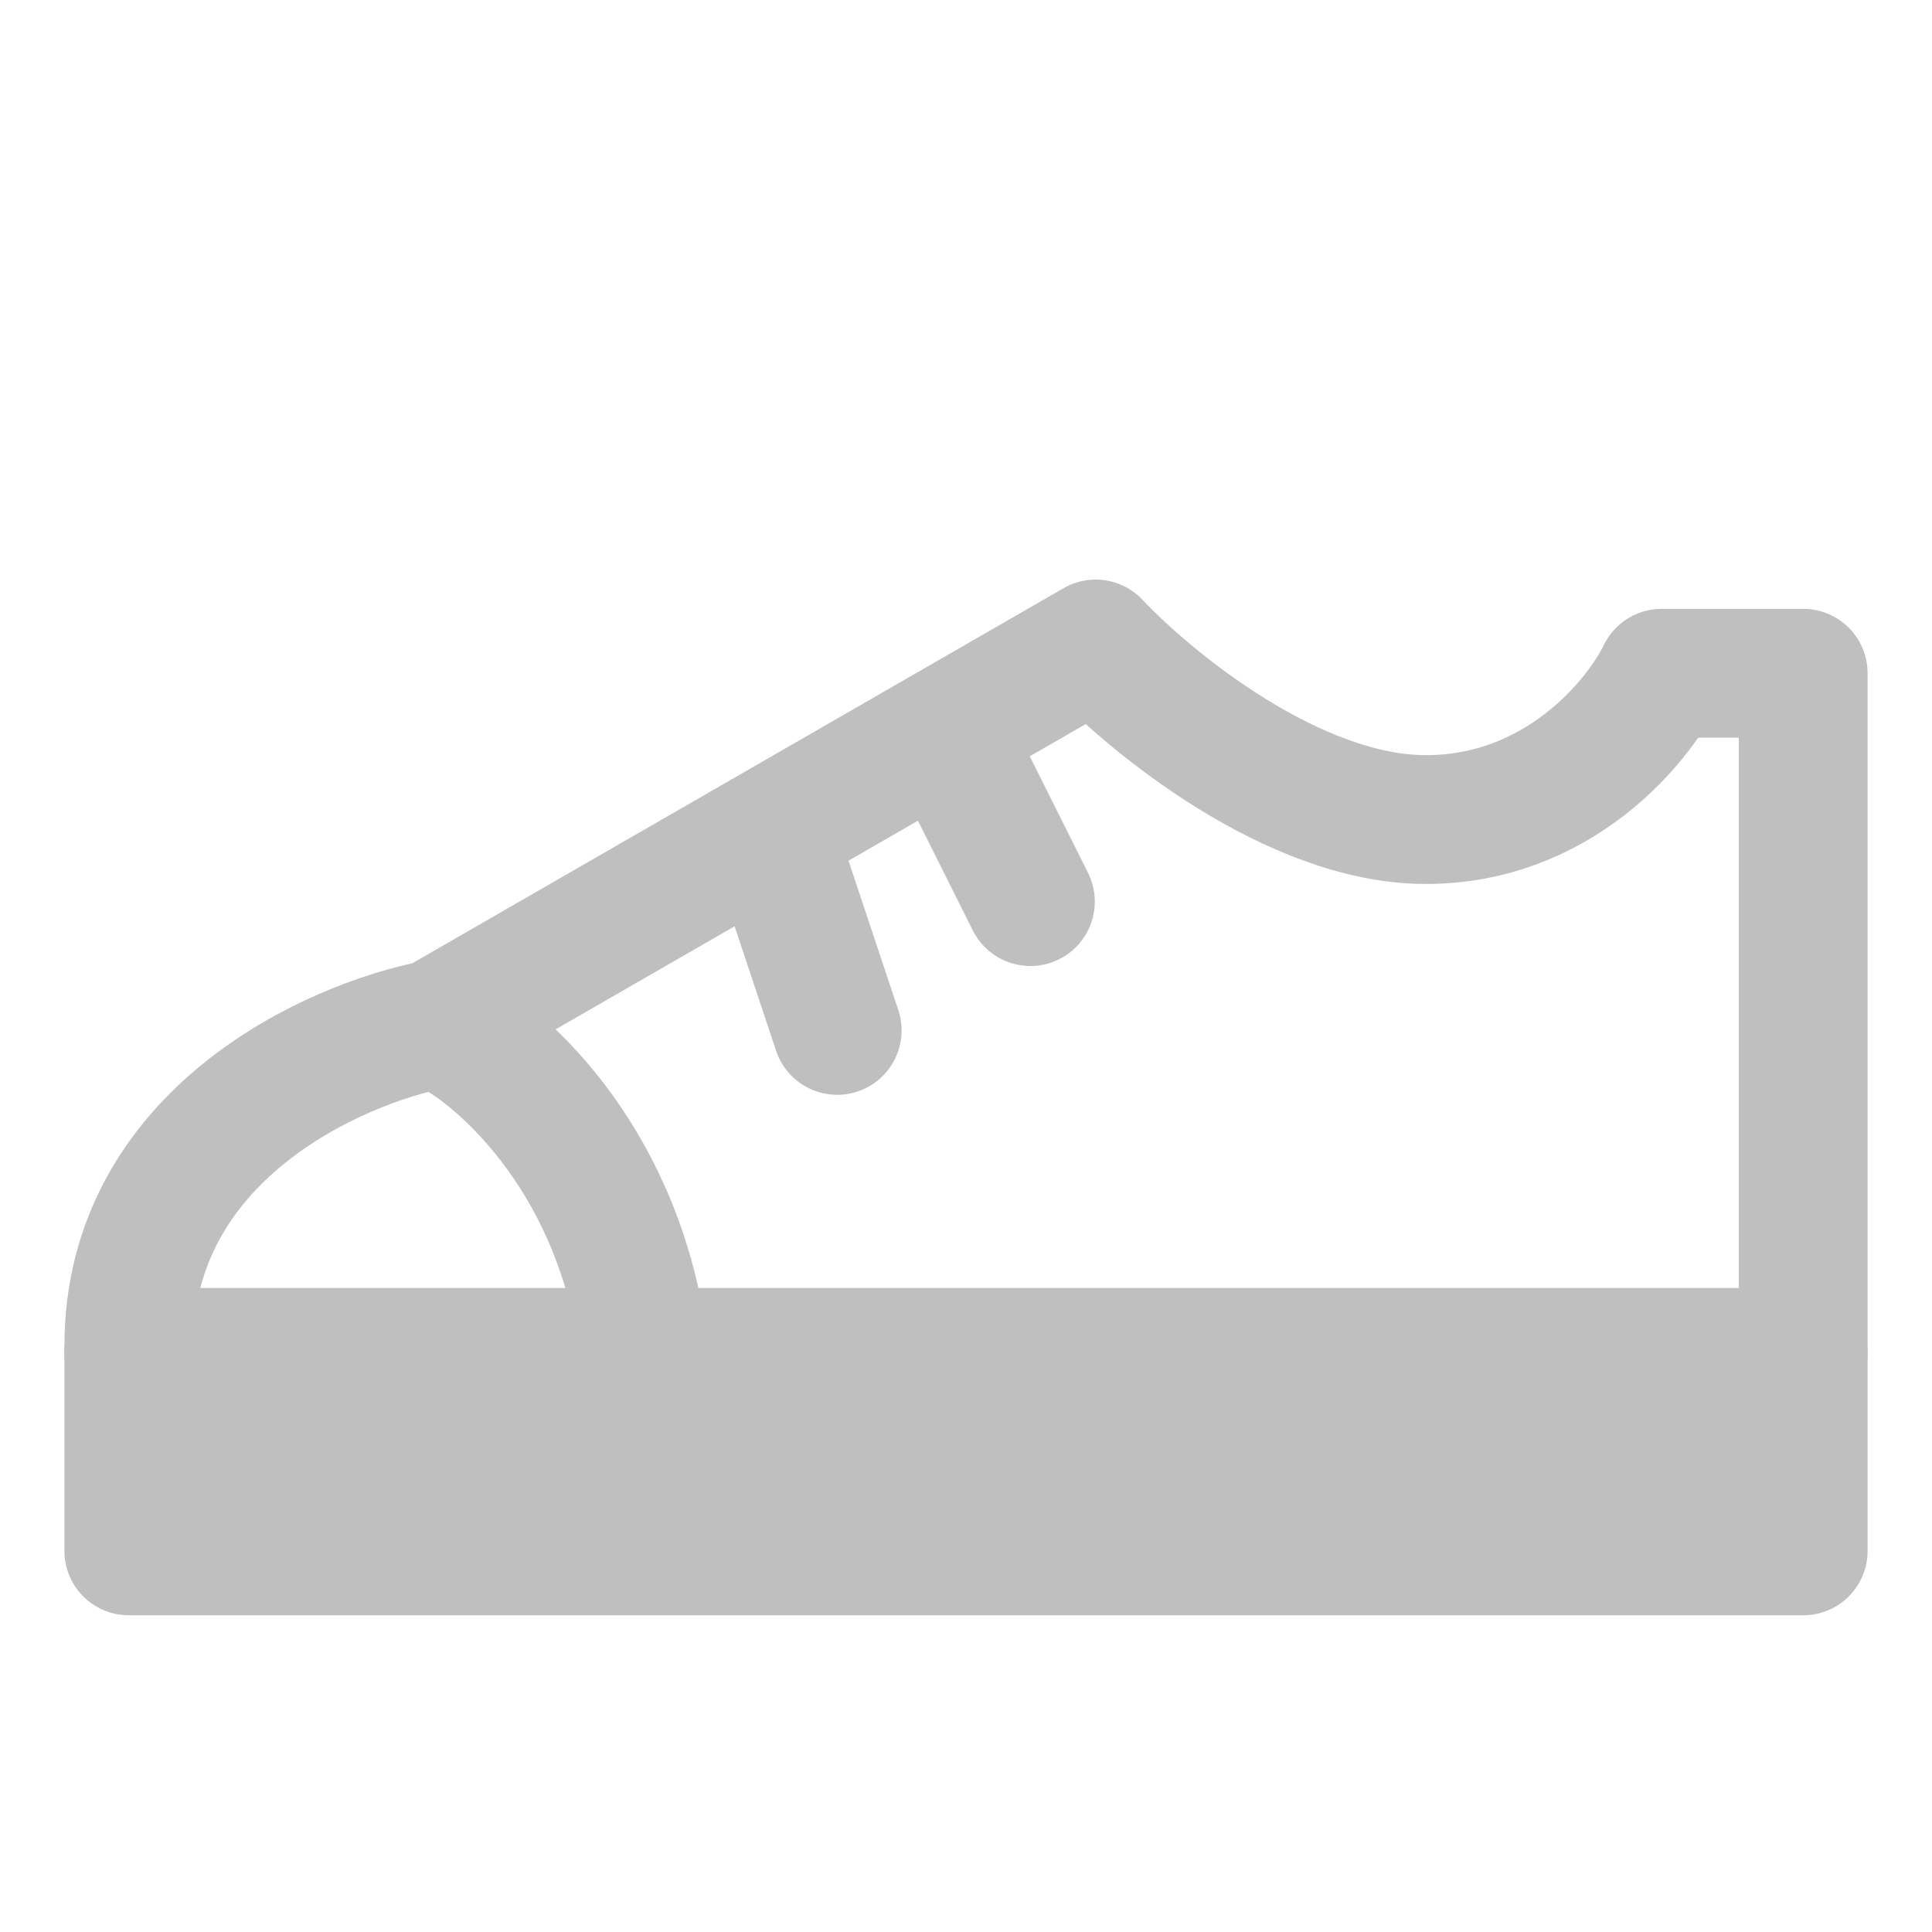
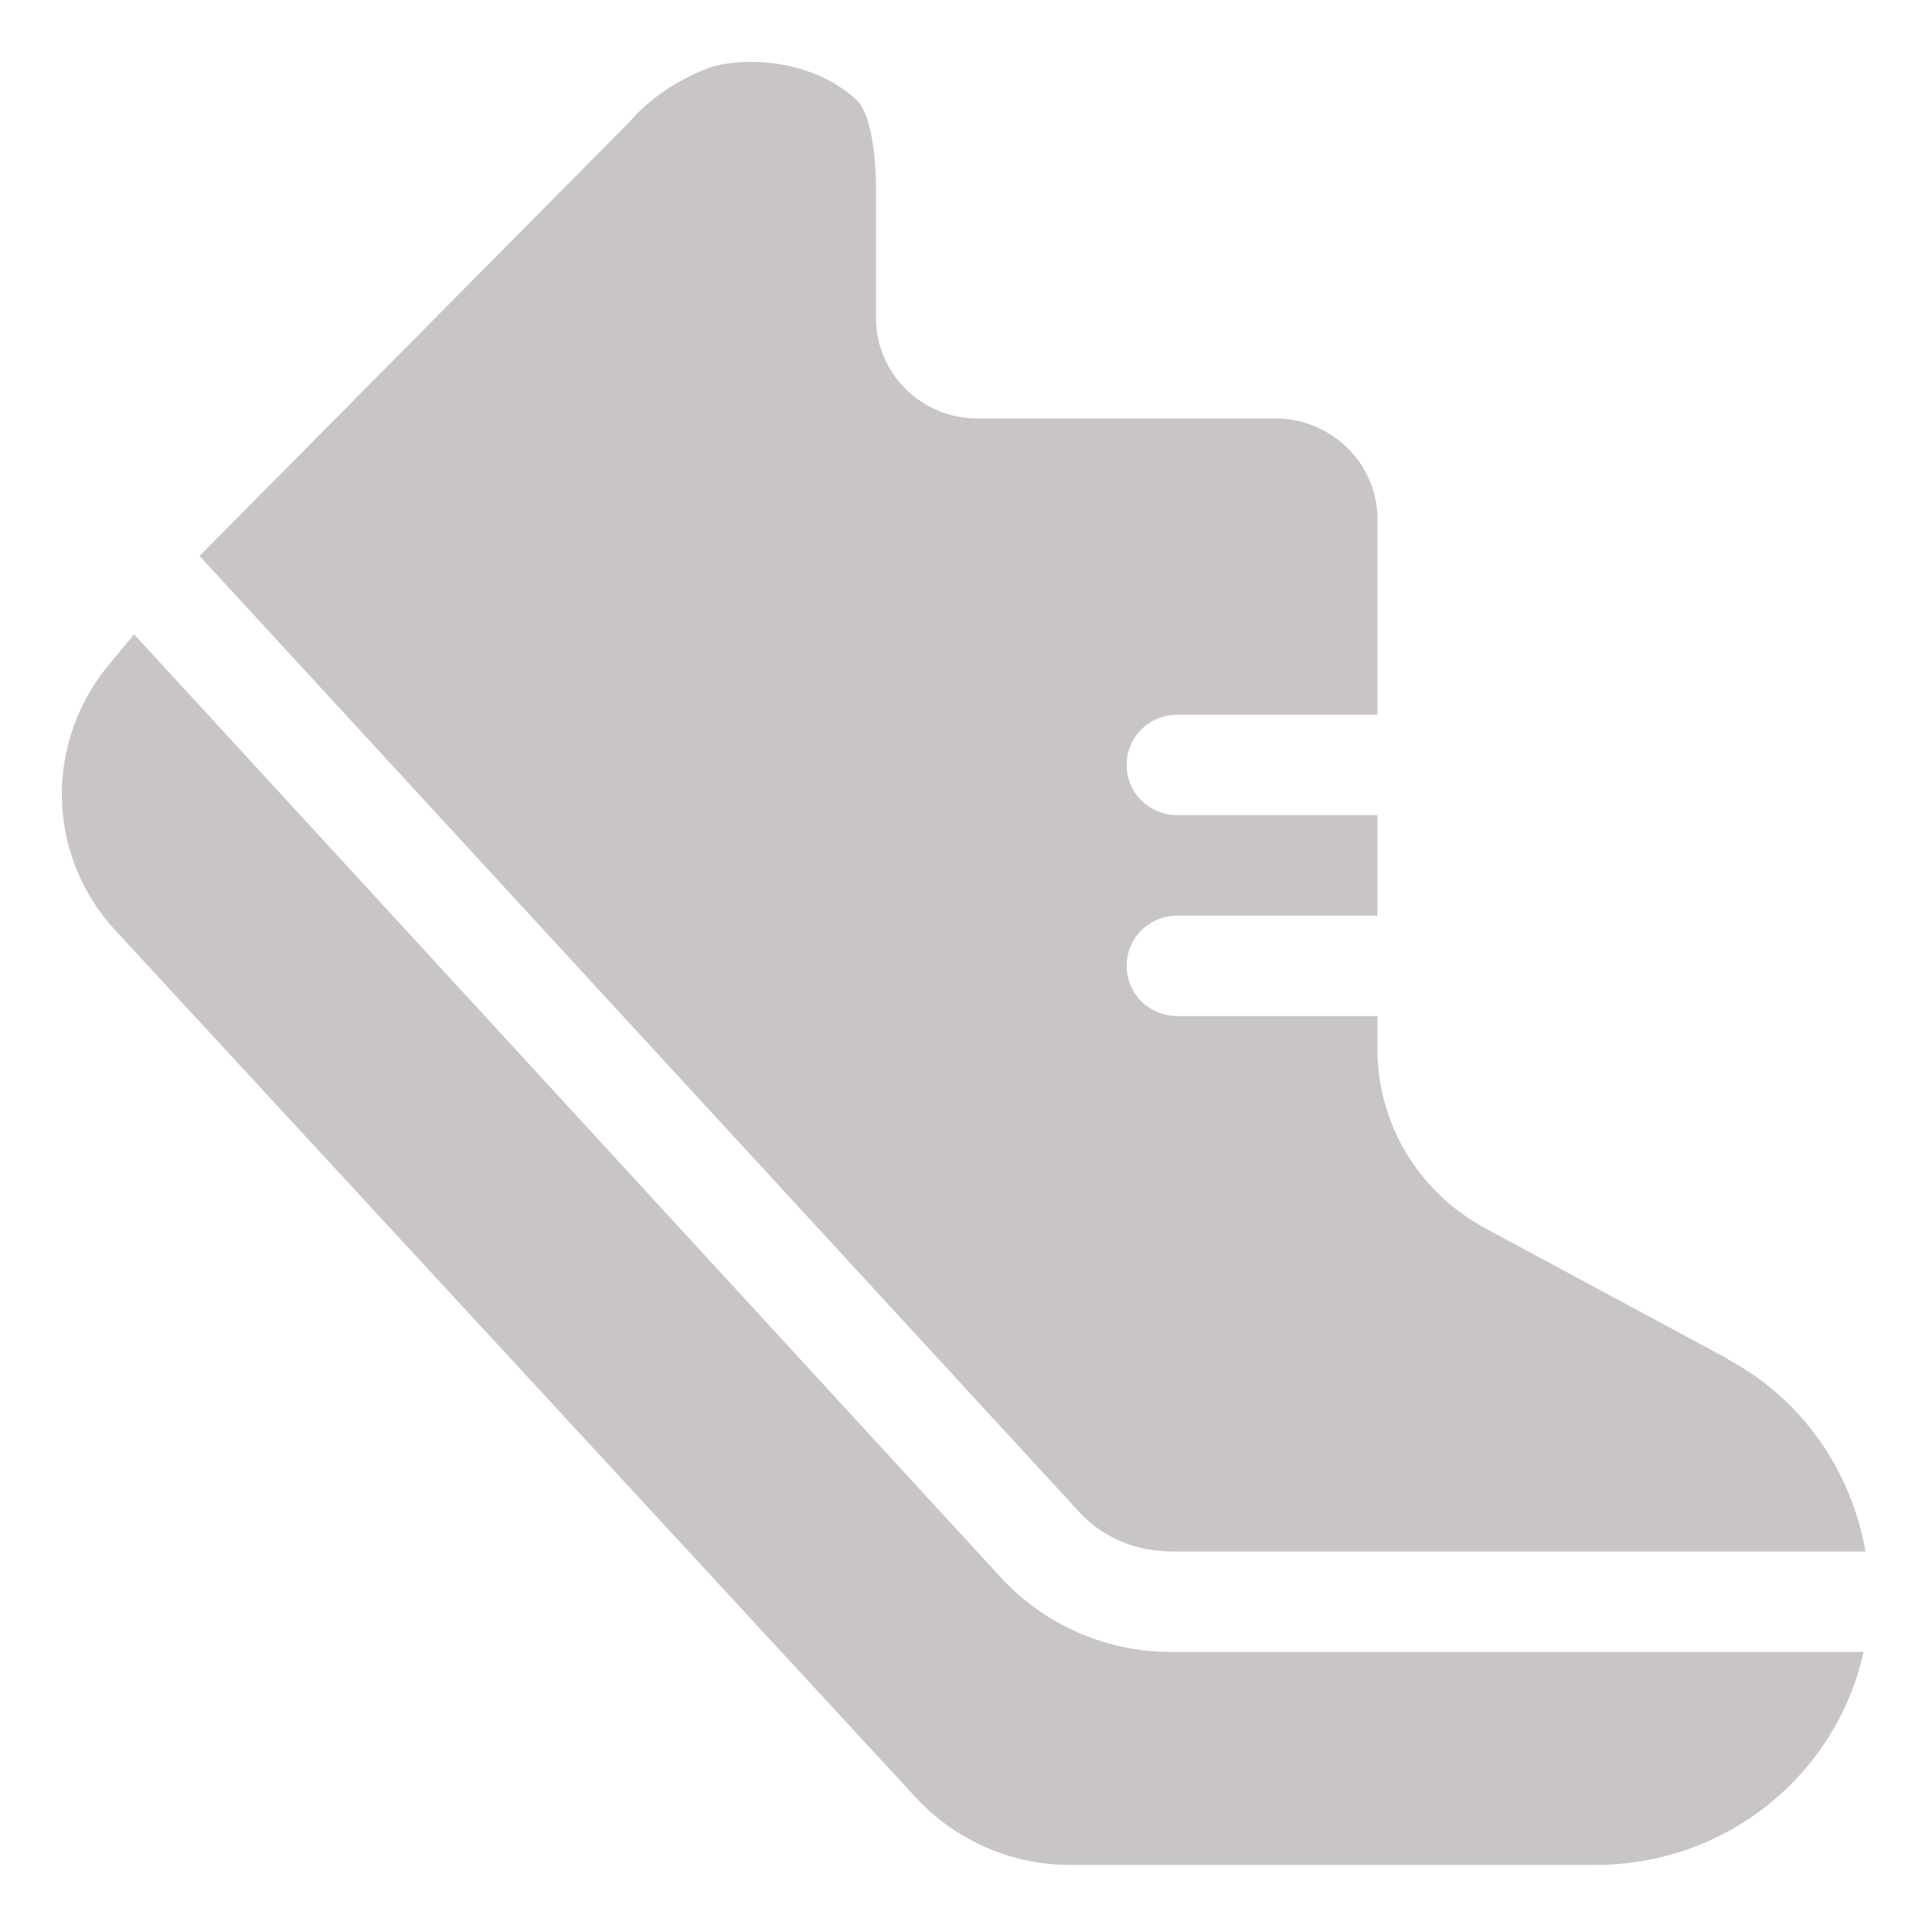
- <svg xmlns="http://www.w3.org/2000/svg" width="30" height="30" viewBox="0 0 30 30" fill="none">
-   <rect x="2" y="21" width="26" height="3" fill="#BFBFBF" />
-   <path d="M7 16C7.857 16.454 9.657 18.091 10 21" stroke="#BFBFBF" stroke-width="2" stroke-linecap="round" stroke-linejoin="round" />
-   <path d="M22.141 12.726C24.192 12.726 25.437 11.211 25.803 10.454H28V24.082H2V20.902C2 17.632 5.174 16.208 6.761 15.905L17.014 10C17.869 10.909 20.09 12.726 22.141 12.726Z" stroke="#BFBFBF" stroke-width="2" stroke-linecap="round" stroke-linejoin="round" />
-   <path d="M2 21H28" stroke="#BFBFBF" stroke-width="2" stroke-linecap="round" stroke-linejoin="round" />
-   <path d="M12 13L13 16" stroke="#BFBFBF" stroke-width="2" stroke-linecap="round" stroke-linejoin="round" />
-   <path d="M15 12L16 14" stroke="#BFBFBF" stroke-width="2" stroke-linecap="round" stroke-linejoin="round" />
+ <svg xmlns="http://www.w3.org/2000/svg" width="25" height="25" viewBox="0 0 25 25" fill="none">
+   <path fill-rule="evenodd" clip-rule="evenodd" d="M19.214 15.891L22.353 17.581L22.366 17.594C23.332 18.114 23.955 19.037 24.14 20.076H15.162C14.698 20.076 14.261 19.895 13.957 19.556L2.582 7.194L8.157 1.566C8.157 1.566 8.514 1.111 9.216 0.864C9.719 0.721 10.553 0.799 11.083 1.293C11.335 1.527 11.335 2.385 11.335 2.385V4.114C11.335 4.829 11.918 5.414 12.646 5.414H16.499C17.228 5.414 17.824 5.999 17.824 6.714V9.248H15.241C14.871 9.248 14.579 9.534 14.579 9.898C14.579 10.262 14.871 10.548 15.241 10.548H17.824V11.848H15.241C14.871 11.848 14.579 12.134 14.579 12.498C14.579 12.862 14.871 13.148 15.241 13.148H17.824V13.577C17.824 14.539 18.353 15.423 19.214 15.891ZM12.964 20.427C13.52 21.025 14.315 21.376 15.149 21.376H24.114C23.77 22.949 22.353 24.132 20.645 24.132H13.838C13.083 24.132 12.355 23.807 11.852 23.261L1.496 12.043C0.582 11.055 0.569 9.56 1.456 8.546C1.456 8.546 1.562 8.416 1.735 8.208L12.964 20.427Z" fill="#C9C5C6" />
</svg>
